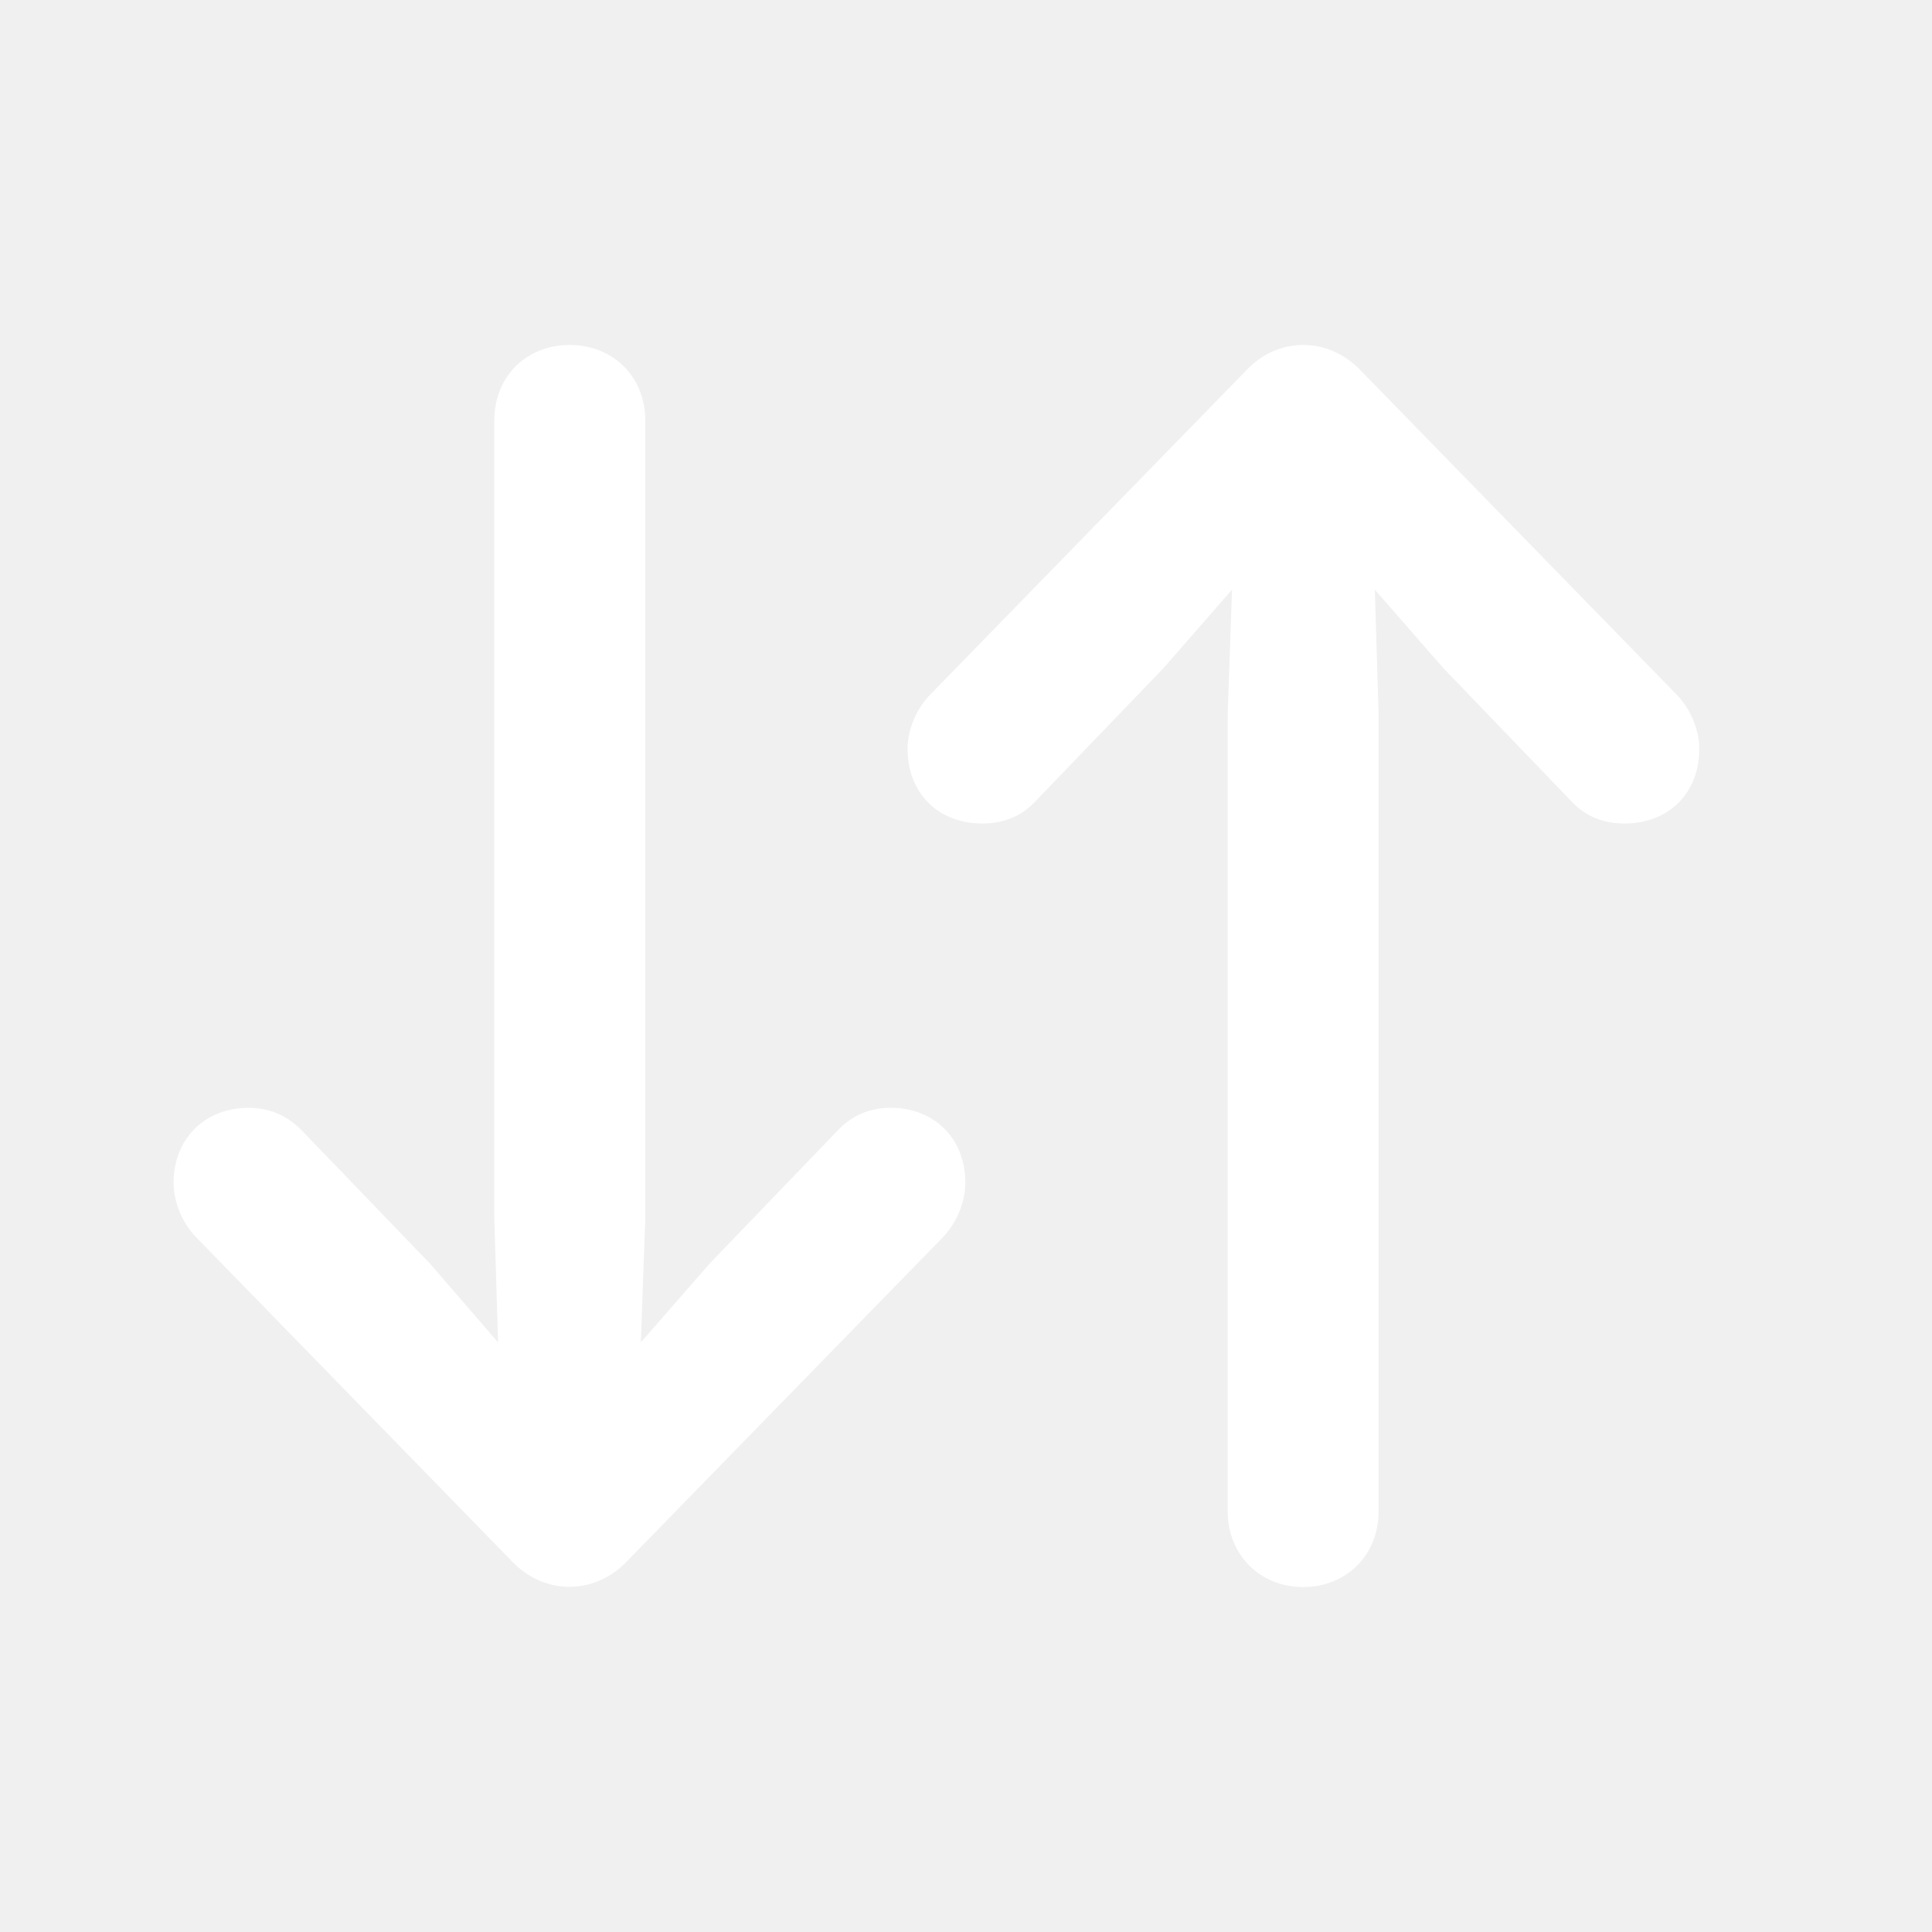
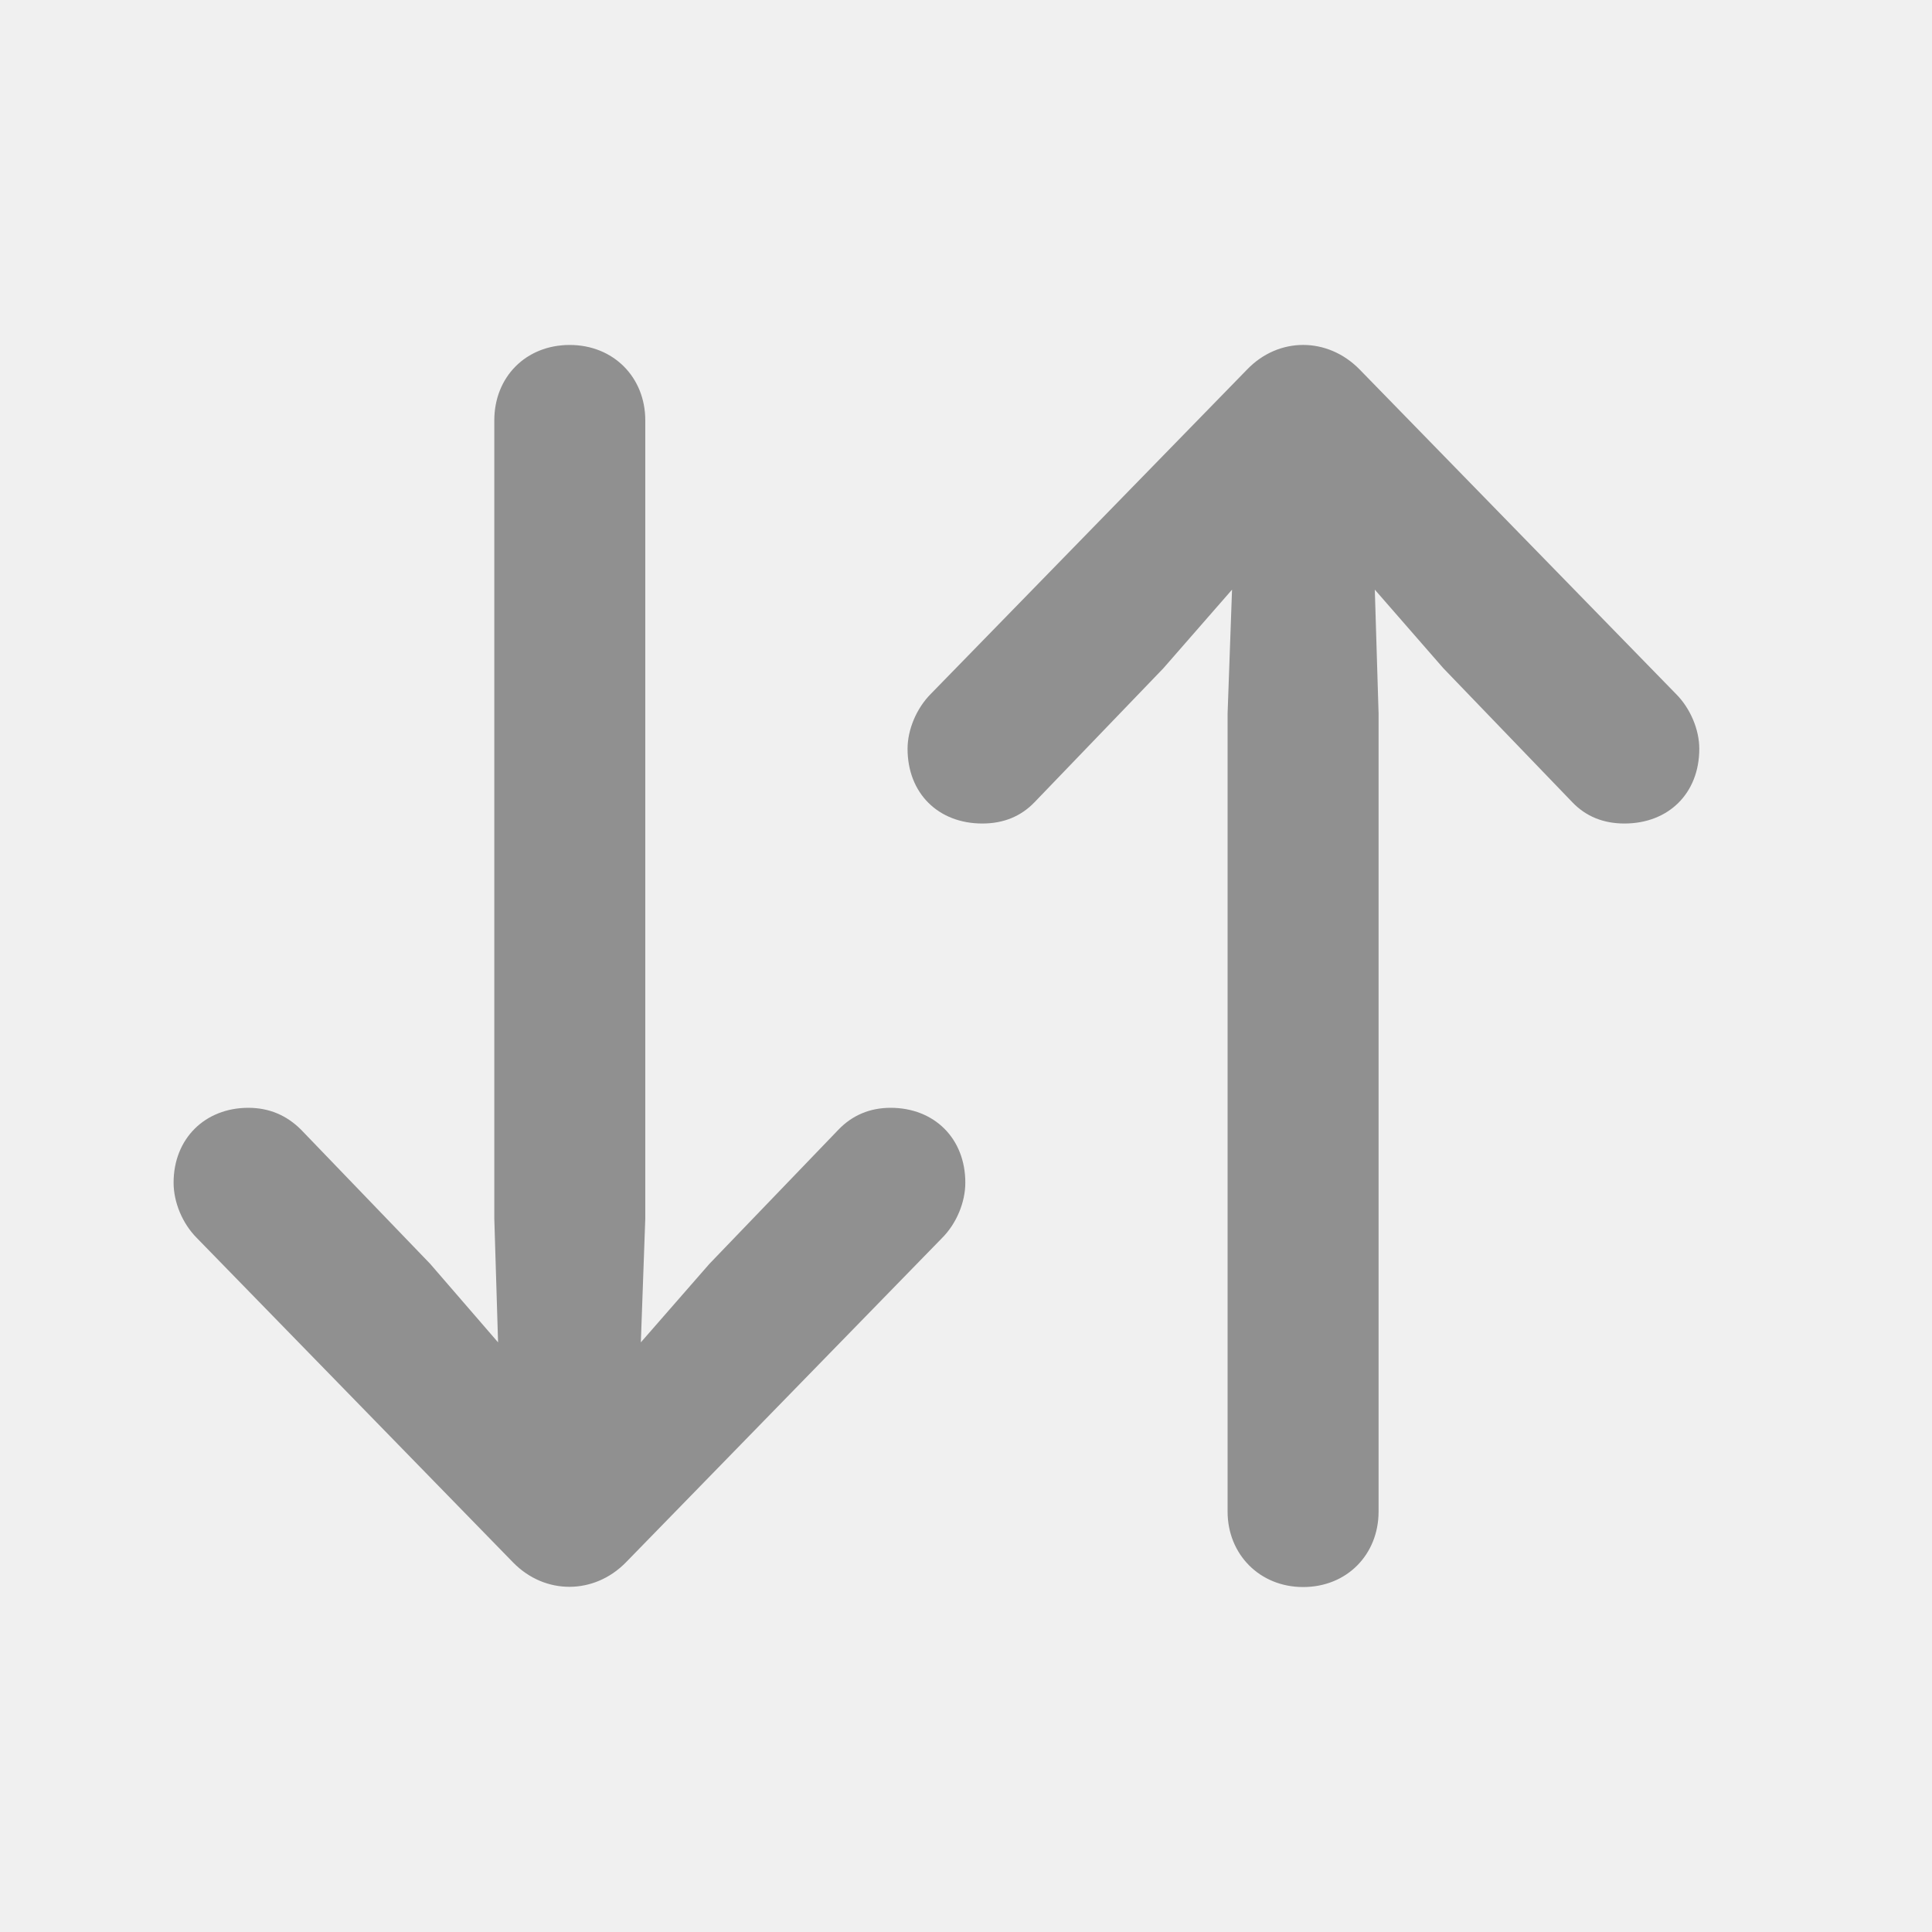
<svg xmlns="http://www.w3.org/2000/svg" width="20" height="20" viewBox="0 0 20 20" fill="none">
-   <path fill-rule="evenodd" clip-rule="evenodd" d="M10.169 8.525C9.714 8.525 9.395 8.213 9.395 7.751C9.395 7.555 9.486 7.334 9.636 7.184L12.91 3.825C13.236 3.486 13.744 3.486 14.076 3.825L17.35 7.184C17.5 7.334 17.591 7.555 17.591 7.751C17.591 8.213 17.272 8.525 16.817 8.525C16.602 8.525 16.419 8.454 16.276 8.304L14.942 6.917L14.232 6.104L14.271 7.386L14.271 15.648C14.271 16.09 13.945 16.429 13.49 16.429C13.04 16.429 12.709 16.09 12.709 15.648L12.709 7.386L12.754 6.104L12.044 6.917L10.71 8.304C10.567 8.454 10.384 8.525 10.169 8.525ZM2.038 12.816C1.888 12.666 1.797 12.445 1.797 12.243C1.797 11.787 2.122 11.468 2.572 11.468C2.786 11.468 2.969 11.546 3.118 11.696L4.453 13.083L5.156 13.896L5.117 12.614L5.117 4.352C5.117 3.903 5.443 3.571 5.898 3.571C6.348 3.571 6.68 3.903 6.68 4.352L6.68 12.614L6.634 13.896L7.344 13.083L8.678 11.696C8.822 11.546 9.004 11.468 9.219 11.468C9.674 11.468 9.993 11.787 9.993 12.243C9.993 12.445 9.902 12.666 9.753 12.816L6.478 16.175C6.152 16.507 5.645 16.514 5.312 16.175L2.038 12.816Z" fill="white" />
+   <path fill-rule="evenodd" clip-rule="evenodd" d="M10.169 8.525C9.714 8.525 9.395 8.213 9.395 7.751C9.395 7.555 9.486 7.334 9.635 7.184L12.91 3.825C13.236 3.486 13.743 3.486 14.075 3.825L17.35 7.184C17.5 7.334 17.591 7.555 17.591 7.751C17.591 8.213 17.272 8.525 16.816 8.525C16.602 8.525 16.419 8.454 16.276 8.304L14.941 6.917L14.232 6.104L14.271 7.386L14.271 15.648C14.271 16.09 13.945 16.429 13.49 16.429C13.04 16.429 12.708 16.09 12.708 15.648L12.708 7.386L12.754 6.104L12.044 6.917L10.71 8.304C10.566 8.454 10.384 8.525 10.169 8.525ZM2.038 12.816C1.888 12.666 1.797 12.445 1.797 12.243C1.797 11.787 2.122 11.468 2.571 11.468C2.786 11.468 2.969 11.546 3.118 11.696L4.453 13.083L5.156 13.896L5.117 12.614L5.117 4.352C5.117 3.903 5.443 3.571 5.898 3.571C6.348 3.571 6.68 3.903 6.68 4.352L6.68 12.614L6.634 13.896L7.344 13.083L8.678 11.696C8.821 11.546 9.004 11.468 9.219 11.468C9.674 11.468 9.993 11.787 9.993 12.243C9.993 12.445 9.902 12.666 9.752 12.816L6.478 16.175C6.152 16.507 5.644 16.514 5.312 16.175L2.038 12.816Z" fill="black" fill-opacity="0.4" />
</svg>
